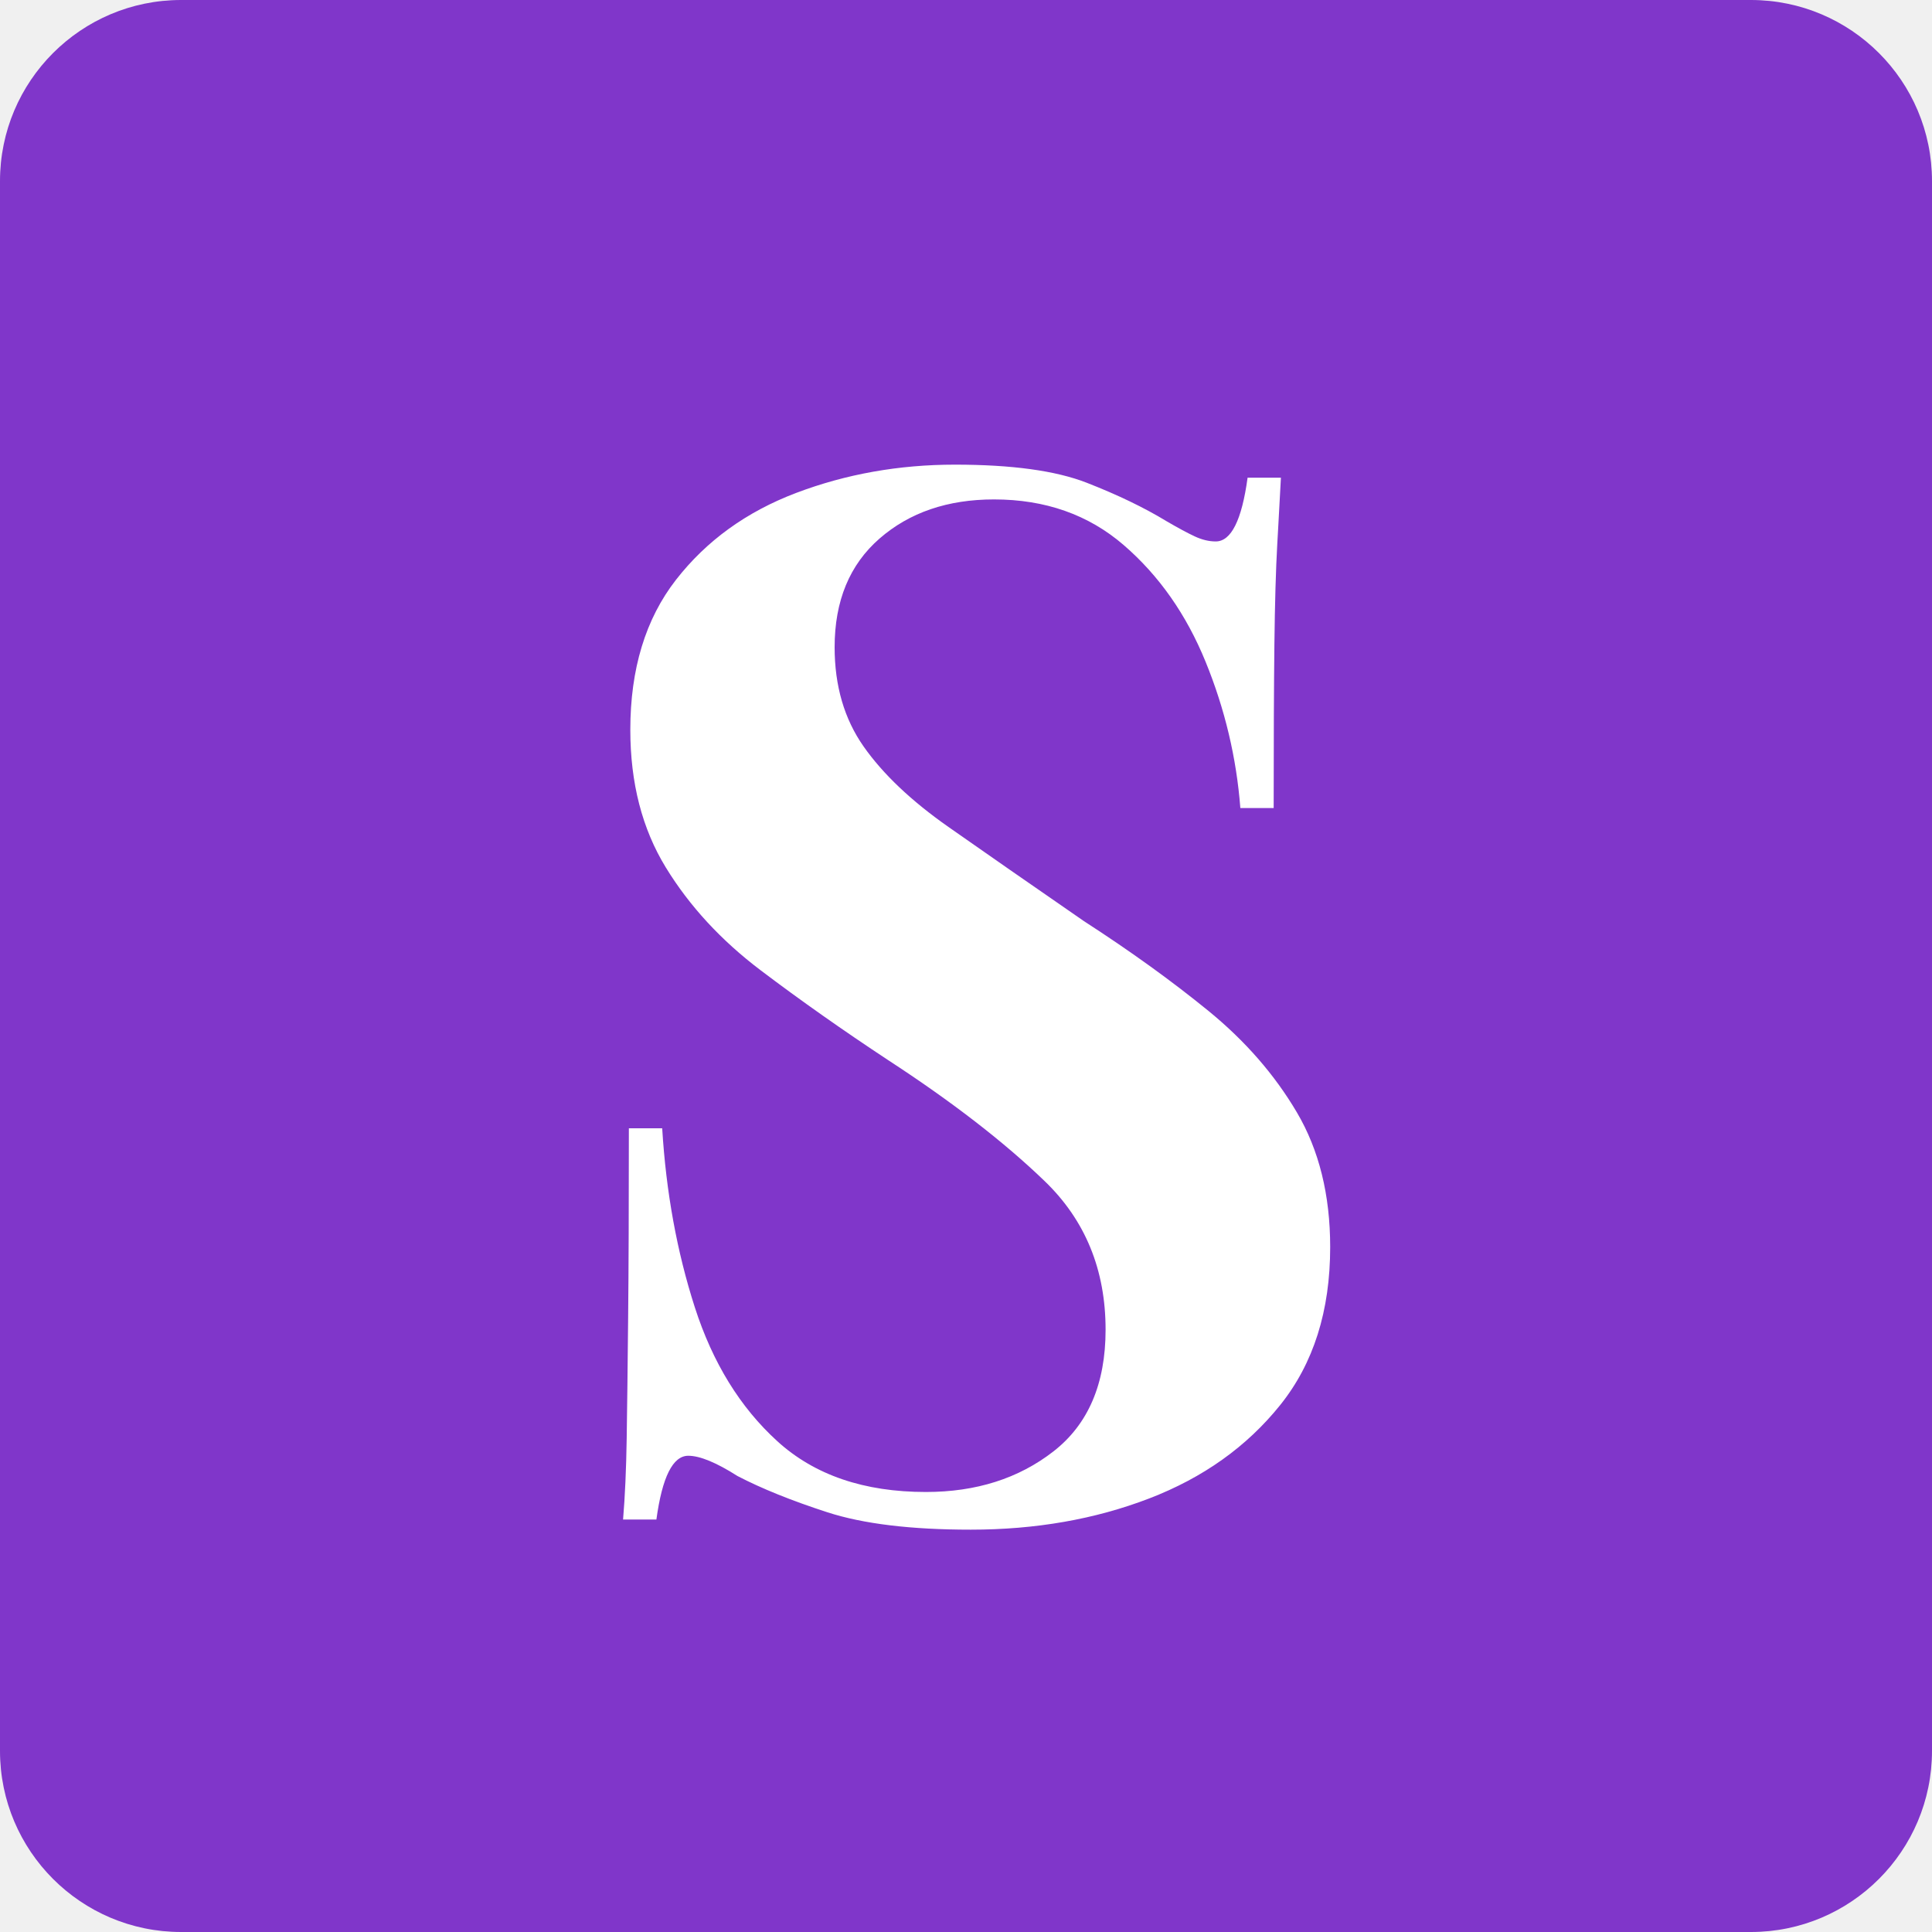
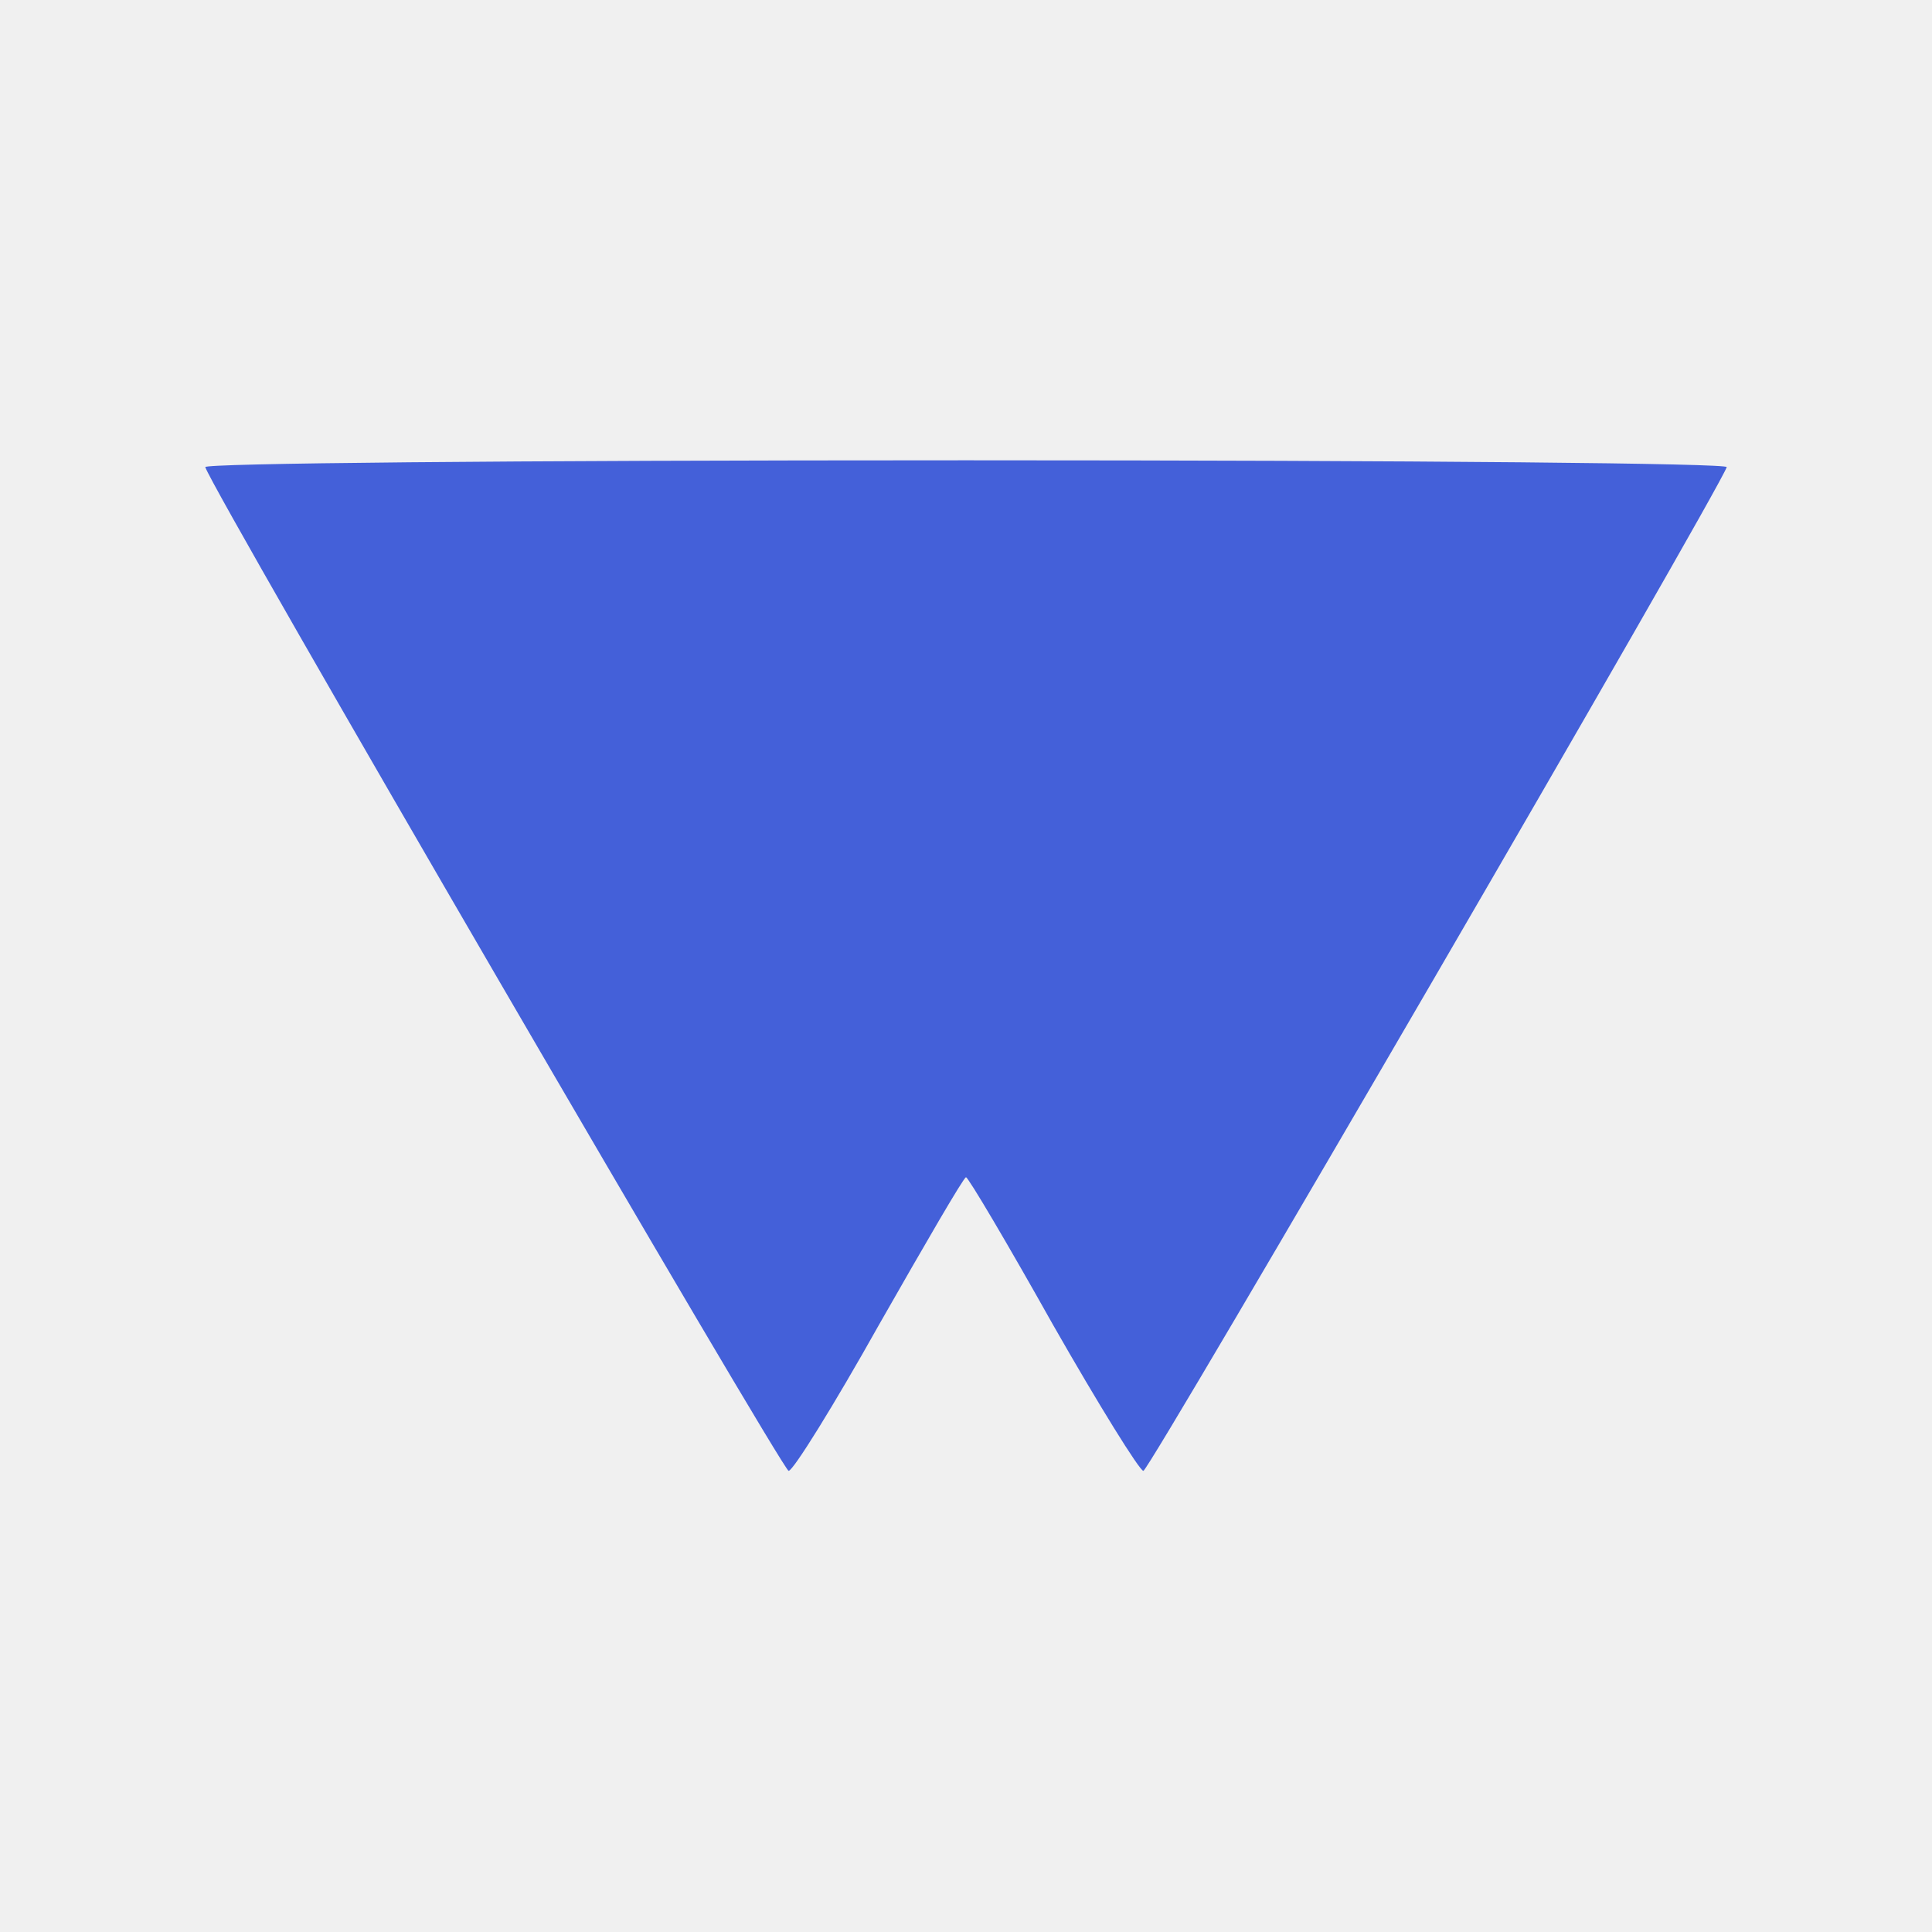
- <svg xmlns="http://www.w3.org/2000/svg" width="32px" height="32px" viewBox="0 0 32 32" version="1.1">
-   <g id="Page-1" stroke="none" stroke-width="1" fill="none" fill-rule="evenodd">
-     <g id="Group">
-       <rect id="Rectangle" fill="#8036ca" x="0" y="0" width="32" height="32" rx="3" />
-       <path d="M16.08,25.336 C17.152,25.336 18.136,25.164 19.032,24.82 C19.928,24.476 20.652,23.96 21.204,23.272 C21.756,22.584 22.032,21.712 22.032,20.656 C22.032,19.792 21.848,19.048 21.48,18.424 C21.112,17.8 20.624,17.24 20.016,16.744 C19.408,16.248 18.72,15.752 17.952,15.256 C17.072,14.648 16.324,14.128 15.708,13.696 C15.092,13.264 14.624,12.82 14.304,12.364 C13.984,11.908 13.824,11.36 13.824,10.72 C13.824,9.952 14.072,9.352 14.568,8.92 C15.064,8.488 15.696,8.272 16.464,8.272 C17.312,8.272 18.028,8.524 18.612,9.028 C19.196,9.532 19.648,10.176 19.968,10.96 C20.288,11.744 20.48,12.552 20.544,13.384 L20.544,13.384 L21.096,13.384 C21.096,12.264 21.1,11.36 21.108,10.672 C21.116,9.984 21.132,9.428 21.156,9.004 L21.17,8.757 C21.188,8.437 21.203,8.155 21.216,7.912 L21.216,7.912 L20.664,7.912 C20.568,8.616 20.392,8.968 20.136,8.968 C20.024,8.968 19.908,8.94 19.788,8.884 C19.668,8.828 19.512,8.744 19.32,8.632 C18.952,8.408 18.512,8.196 18,7.996 C17.488,7.796 16.76,7.696 15.816,7.696 C14.888,7.696 14.012,7.852 13.188,8.164 C12.364,8.476 11.7,8.956 11.196,9.604 C10.692,10.252 10.44,11.08 10.44,12.088 C10.44,12.968 10.636,13.728 11.028,14.368 C11.42,15.008 11.944,15.576 12.6,16.072 C13.256,16.568 13.96,17.064 14.712,17.56 C15.768,18.248 16.632,18.916 17.304,19.564 C17.976,20.212 18.312,21.032 18.312,22.024 C18.312,22.92 18.024,23.592 17.448,24.04 C16.872,24.488 16.168,24.712 15.336,24.712 C14.312,24.712 13.492,24.432 12.876,23.872 C12.26,23.312 11.804,22.572 11.508,21.652 C11.212,20.732 11.032,19.744 10.968,18.688 L10.968,18.688 L10.416,18.688 C10.416,19.952 10.412,20.996 10.404,21.82 C10.396,22.644 10.388,23.312 10.38,23.824 C10.372,24.336 10.352,24.784 10.32,25.168 L10.32,25.168 L10.872,25.168 C10.968,24.464 11.144,24.112 11.4,24.112 C11.592,24.112 11.864,24.224 12.216,24.448 C12.616,24.656 13.112,24.856 13.704,25.048 C14.296,25.24 15.088,25.336 16.08,25.336 Z" id="S" fill="#FFFFFF" fill-rule="nonzero" />
-     </g>
+ <svg xmlns="http://www.w3.org/2000/svg" width="32" height="32" preserveAspectRatio="xMidYMid meet" version="1.0">
+   <g>
+     <path fill="#4460d9" id="svg_2" d="m3.4,7.737c0.15,0.45 9.562,16.625 9.662,16.625c0.075,0 0.75,-1.087 1.5,-2.425c0.762,-1.337 1.4,-2.438 1.438,-2.438c0.037,0 0.688,1.1 1.438,2.438c0.762,1.337 1.438,2.425 1.5,2.425c0.1,0 9.5,-16.175 9.662,-16.625c0.025,-0.062 -4.938,-0.113 -12.6,-0.113c-7.775,0 -12.625,0.05 -12.6,0.113z" />
  </g>
</svg>
